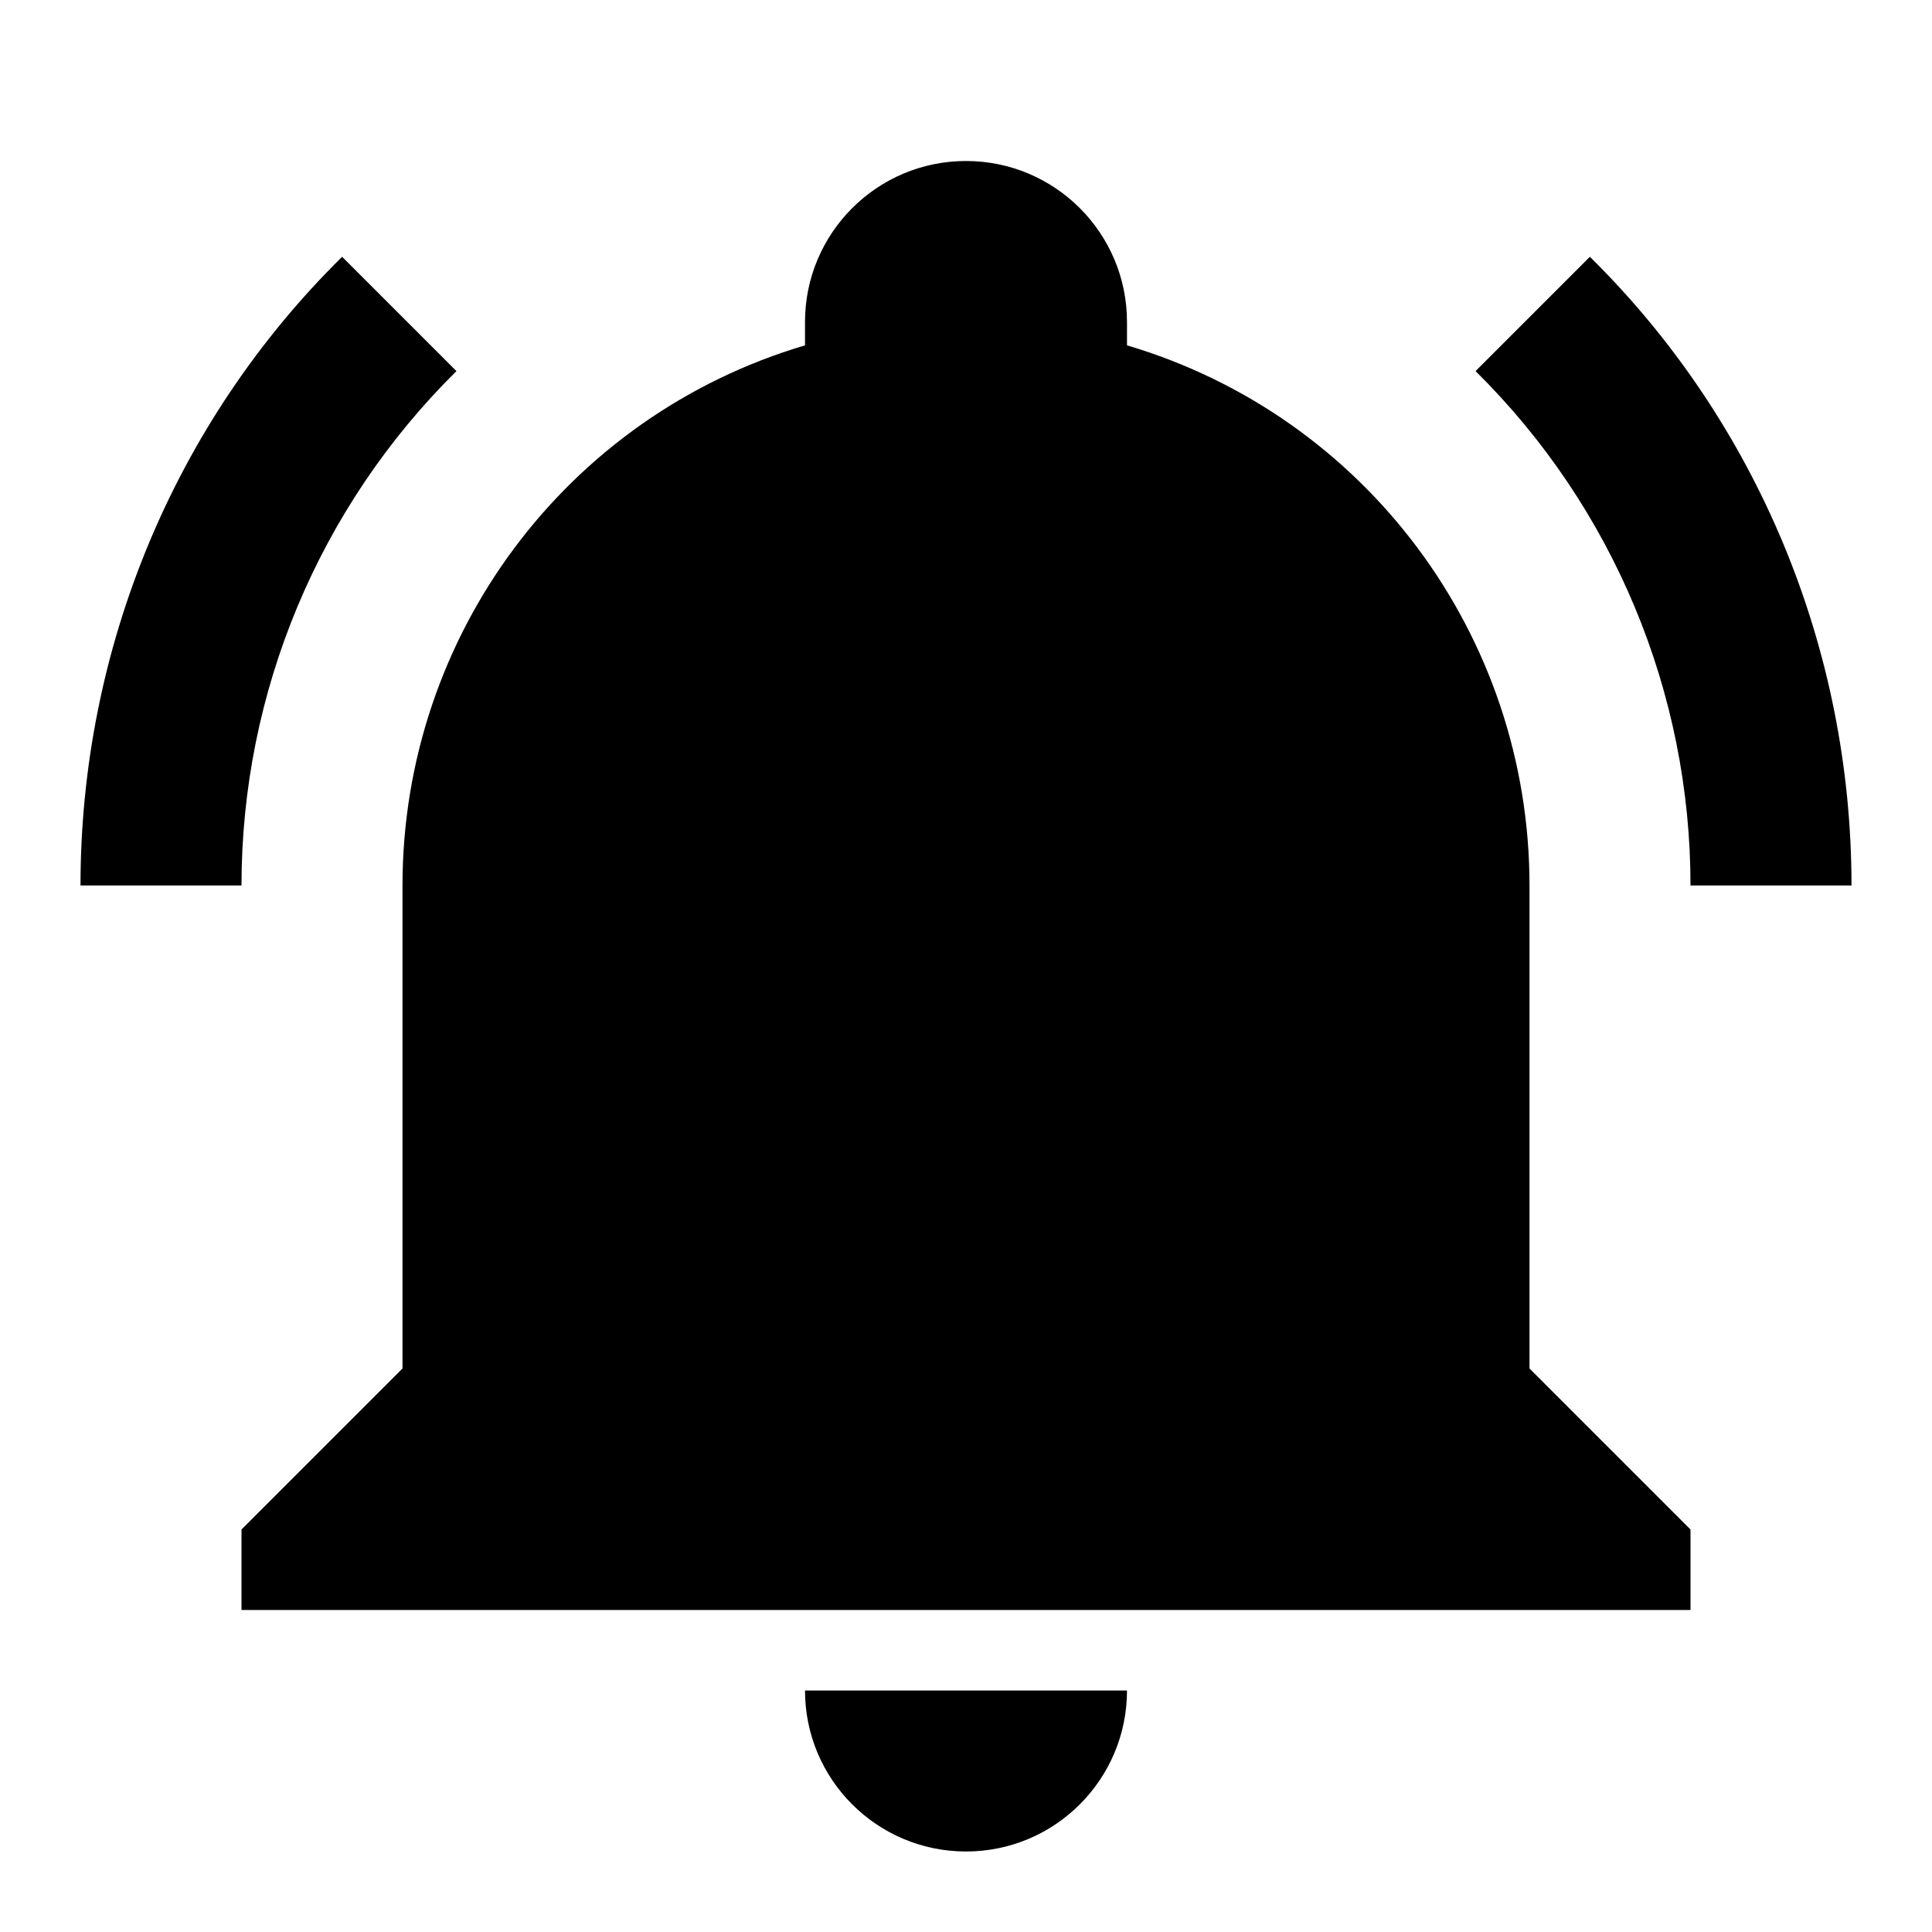
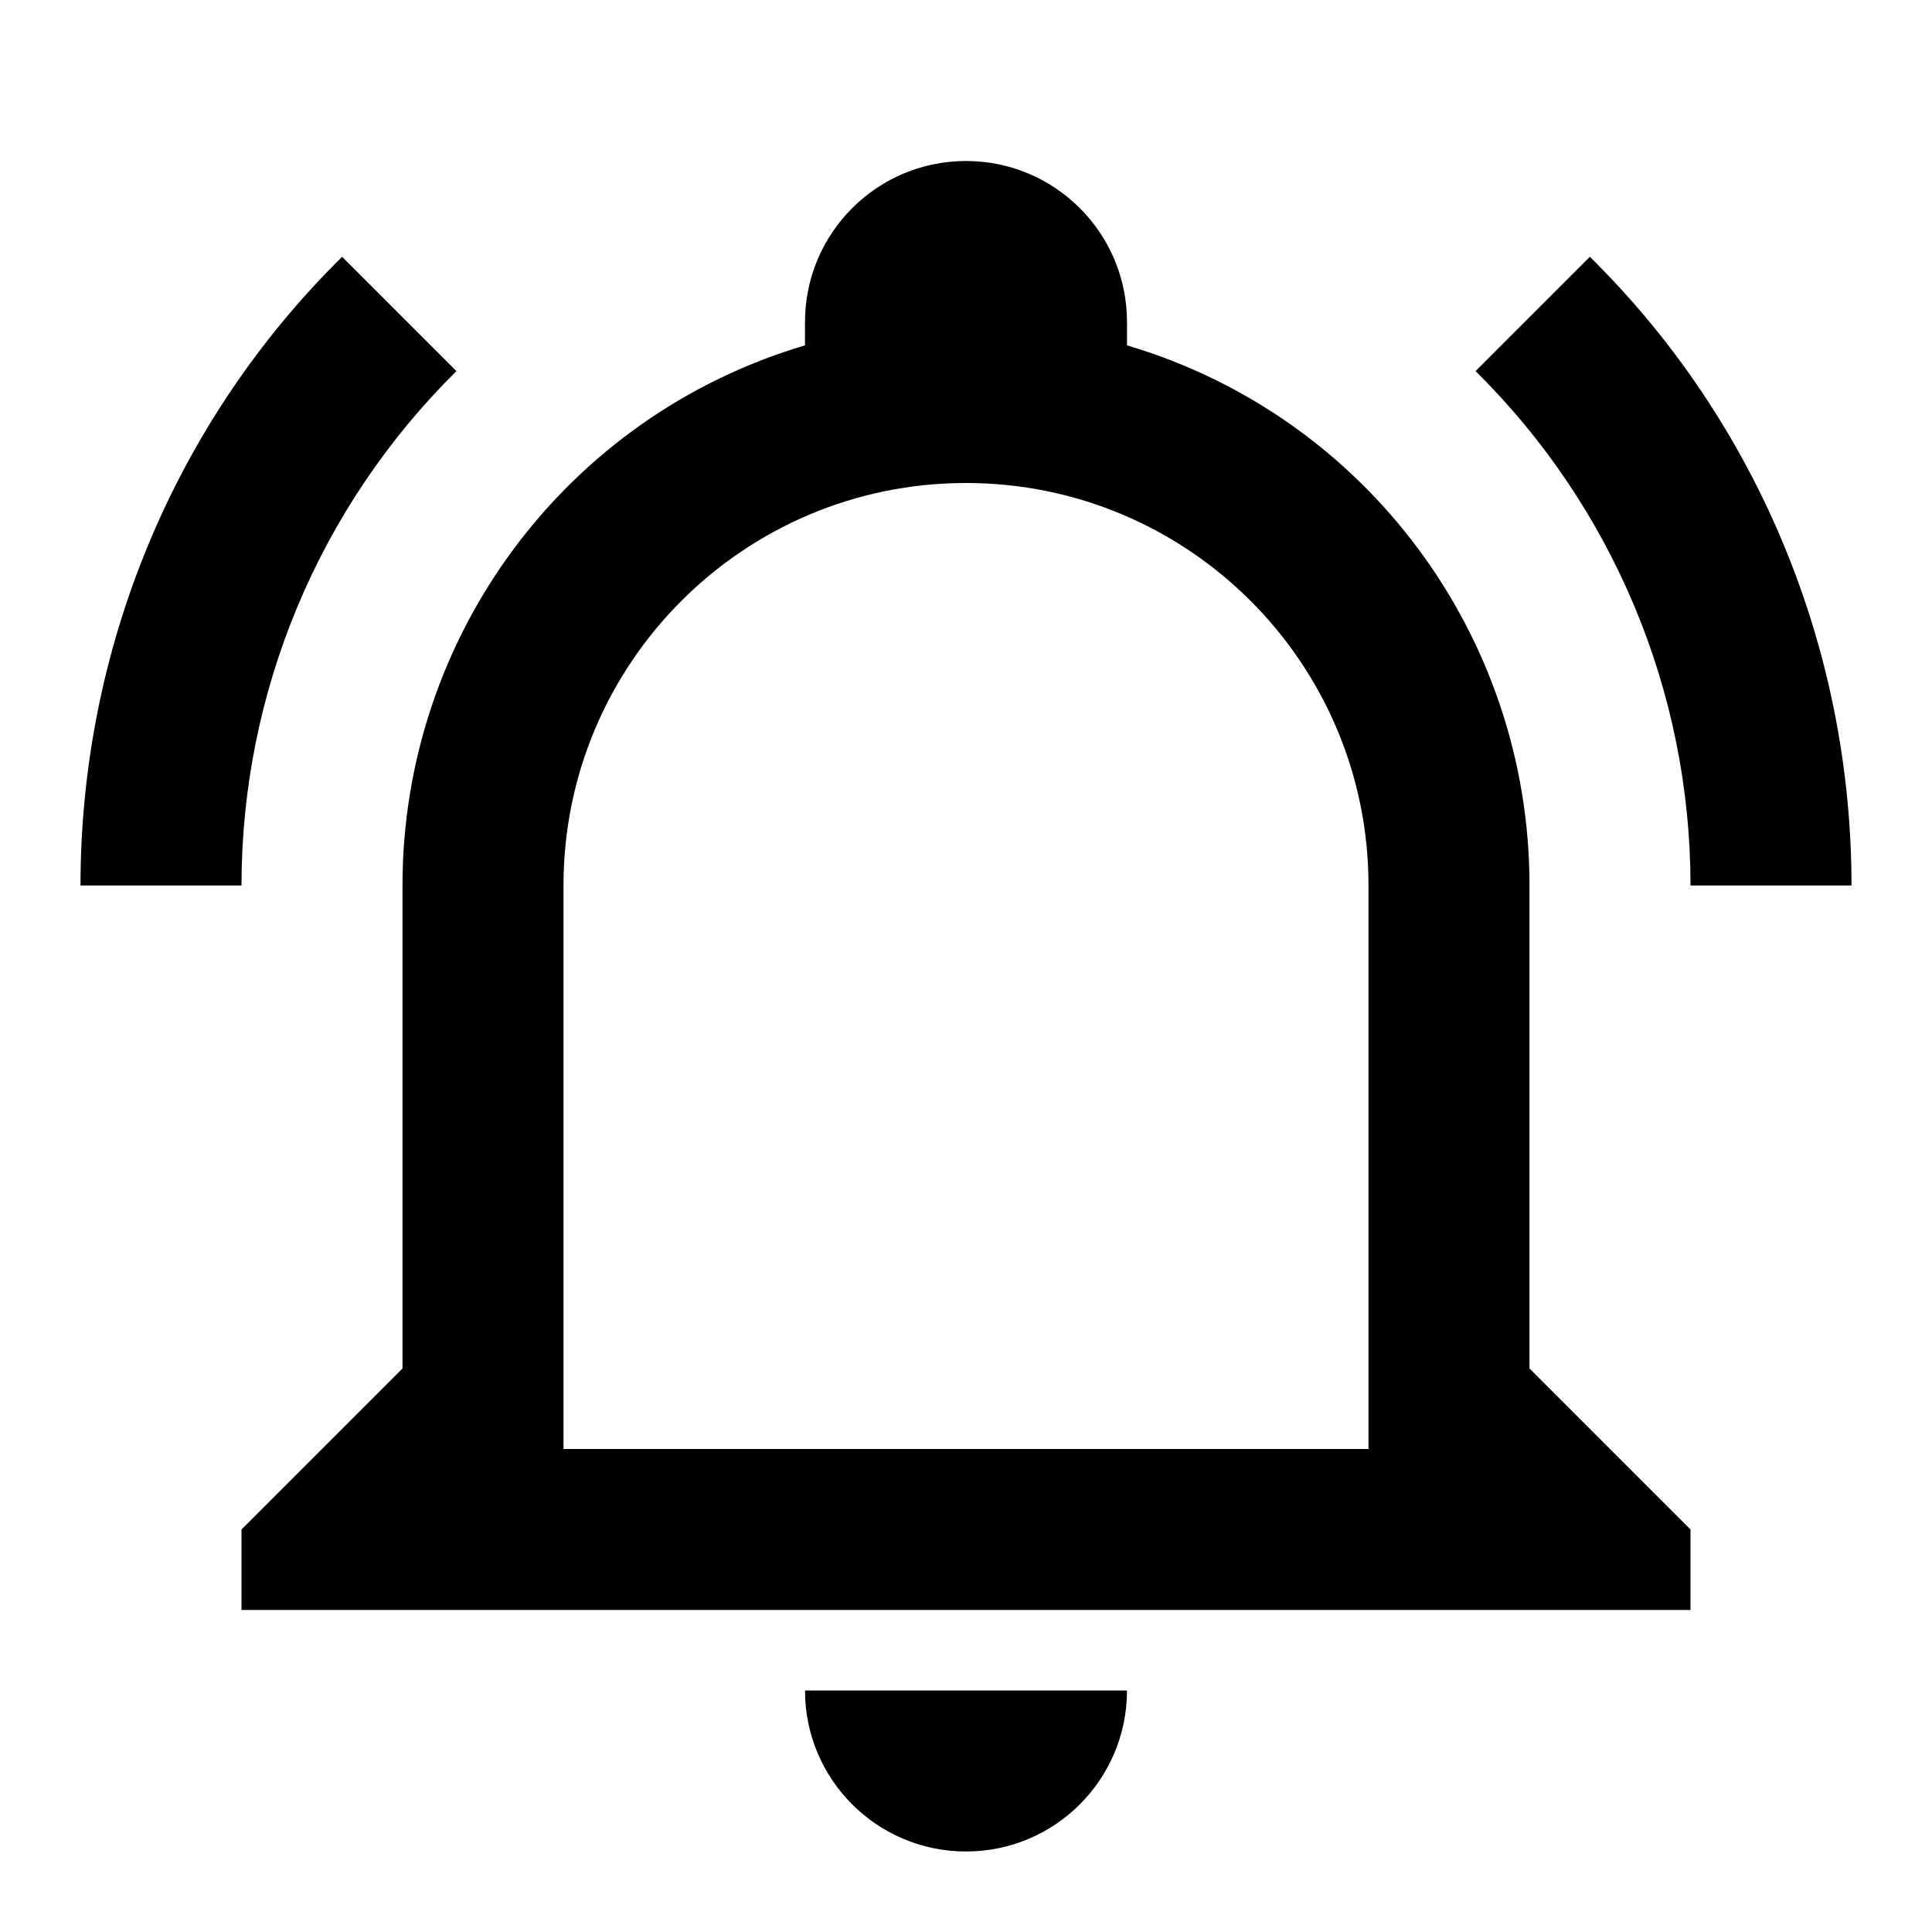
<svg xmlns="http://www.w3.org/2000/svg" viewBox="0 0 24 24">
-   <path d="M21,19V20H3V19L5,17V11C5,7.9 7.03,5.17 10,4.29C10,4.19 10,4.1 10,4A2,2 0 0,1 12,2A2,2 0 0,1 14,4C14,4.1 14,4.19 14,4.29C16.97,5.17 19,7.9 19,11V17L21,19M14,21A2,2 0 0,1 12,23A2,2 0 0,1 10,21M19.75,3.19L18.33,4.61C20.04,6.3 21,8.6 21,11H23C23,8.07 21.84,5.25 19.75,3.19M1,11H3C3,8.6 3.96,6.3 5.67,4.61L4.25,3.19C2.16,5.25 1,8.07 1,11Z" />
+   <path d="M10,21H14A2,2 0 0,1 12,23A2,2 0 0,1 10,21M21,19V20H3V19L5,17V11C5,7.9 7.03,5.17 10,4.29C10,4.19 10,4.1 10,4A2,2 0 0,1 12,2A2,2 0 0,1 14,4C14,4.1 14,4.19 14,4.29C16.97,5.17 19,7.9 19,11V17L21,19M17,11A5,5 0 0,0 12,6A5,5 0 0,0 7,11V18H17V11M19.75,3.19L18.33,4.61C20.04,6.3 21,8.6 21,11H23C23,8.07 21.84,5.25 19.75,3.19M1,11H3C3,8.6 3.96,6.3 5.67,4.61L4.25,3.19C2.16,5.25 1,8.07 1,11Z" />
</svg>
